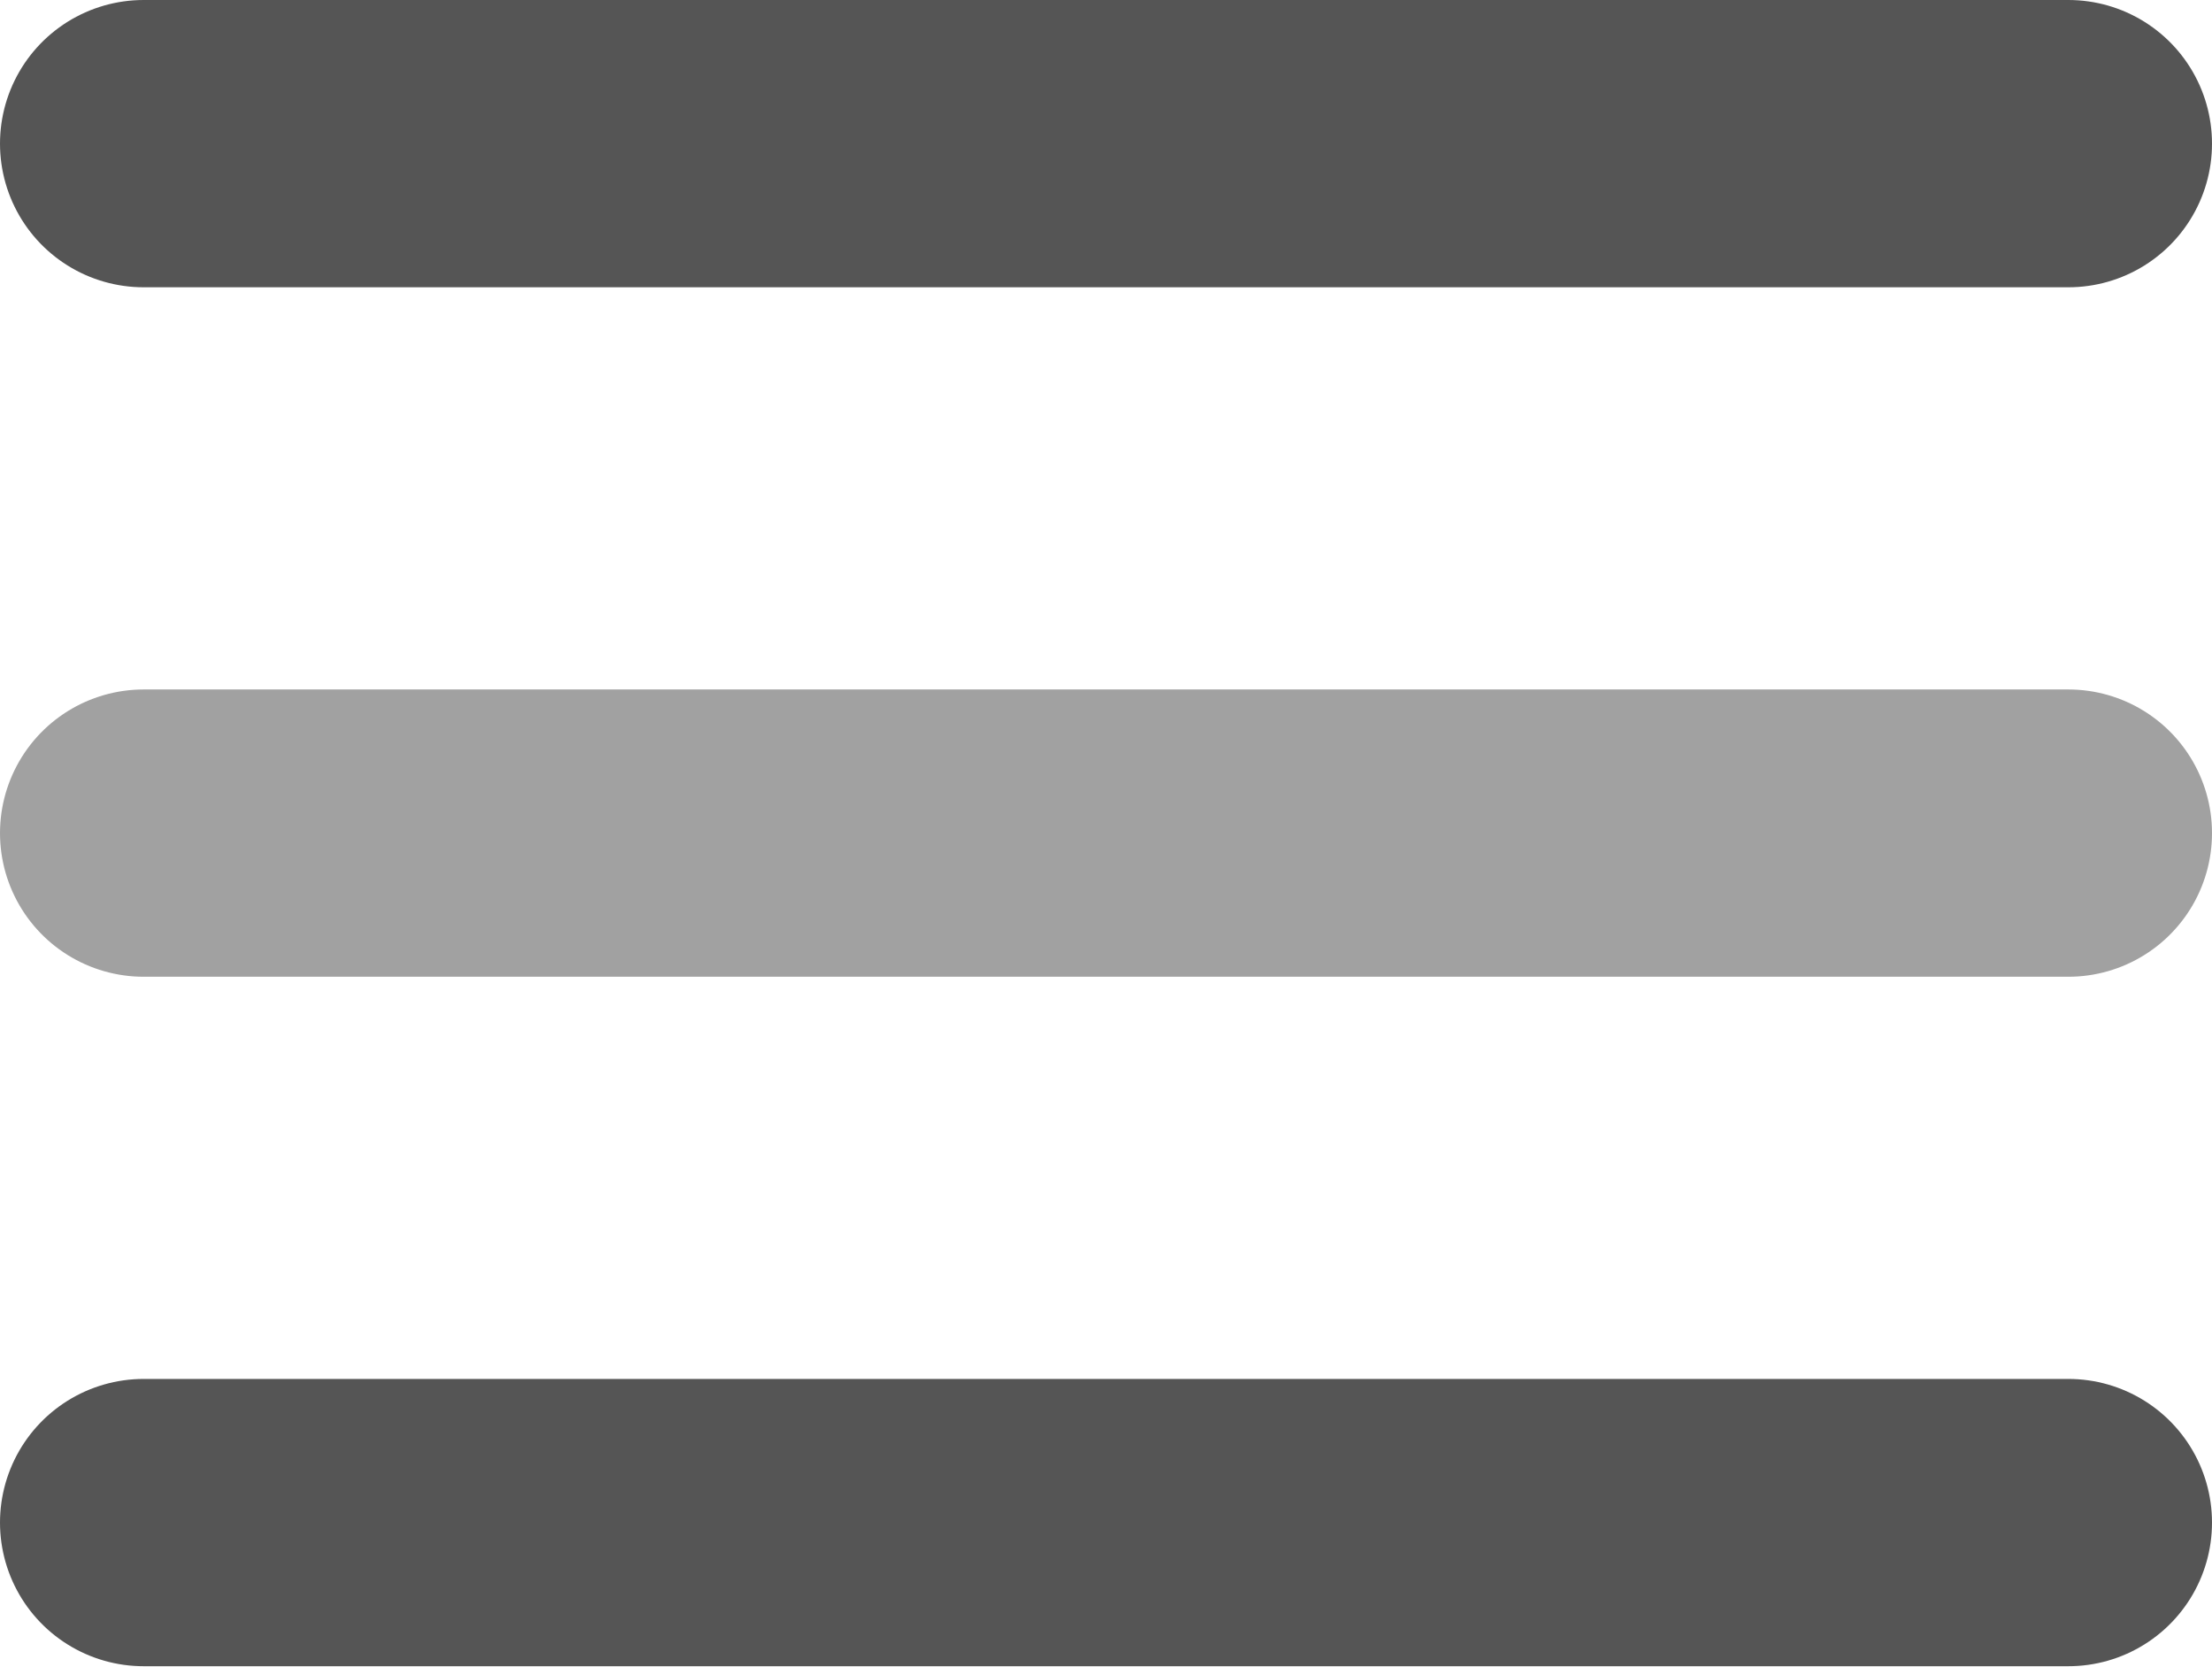
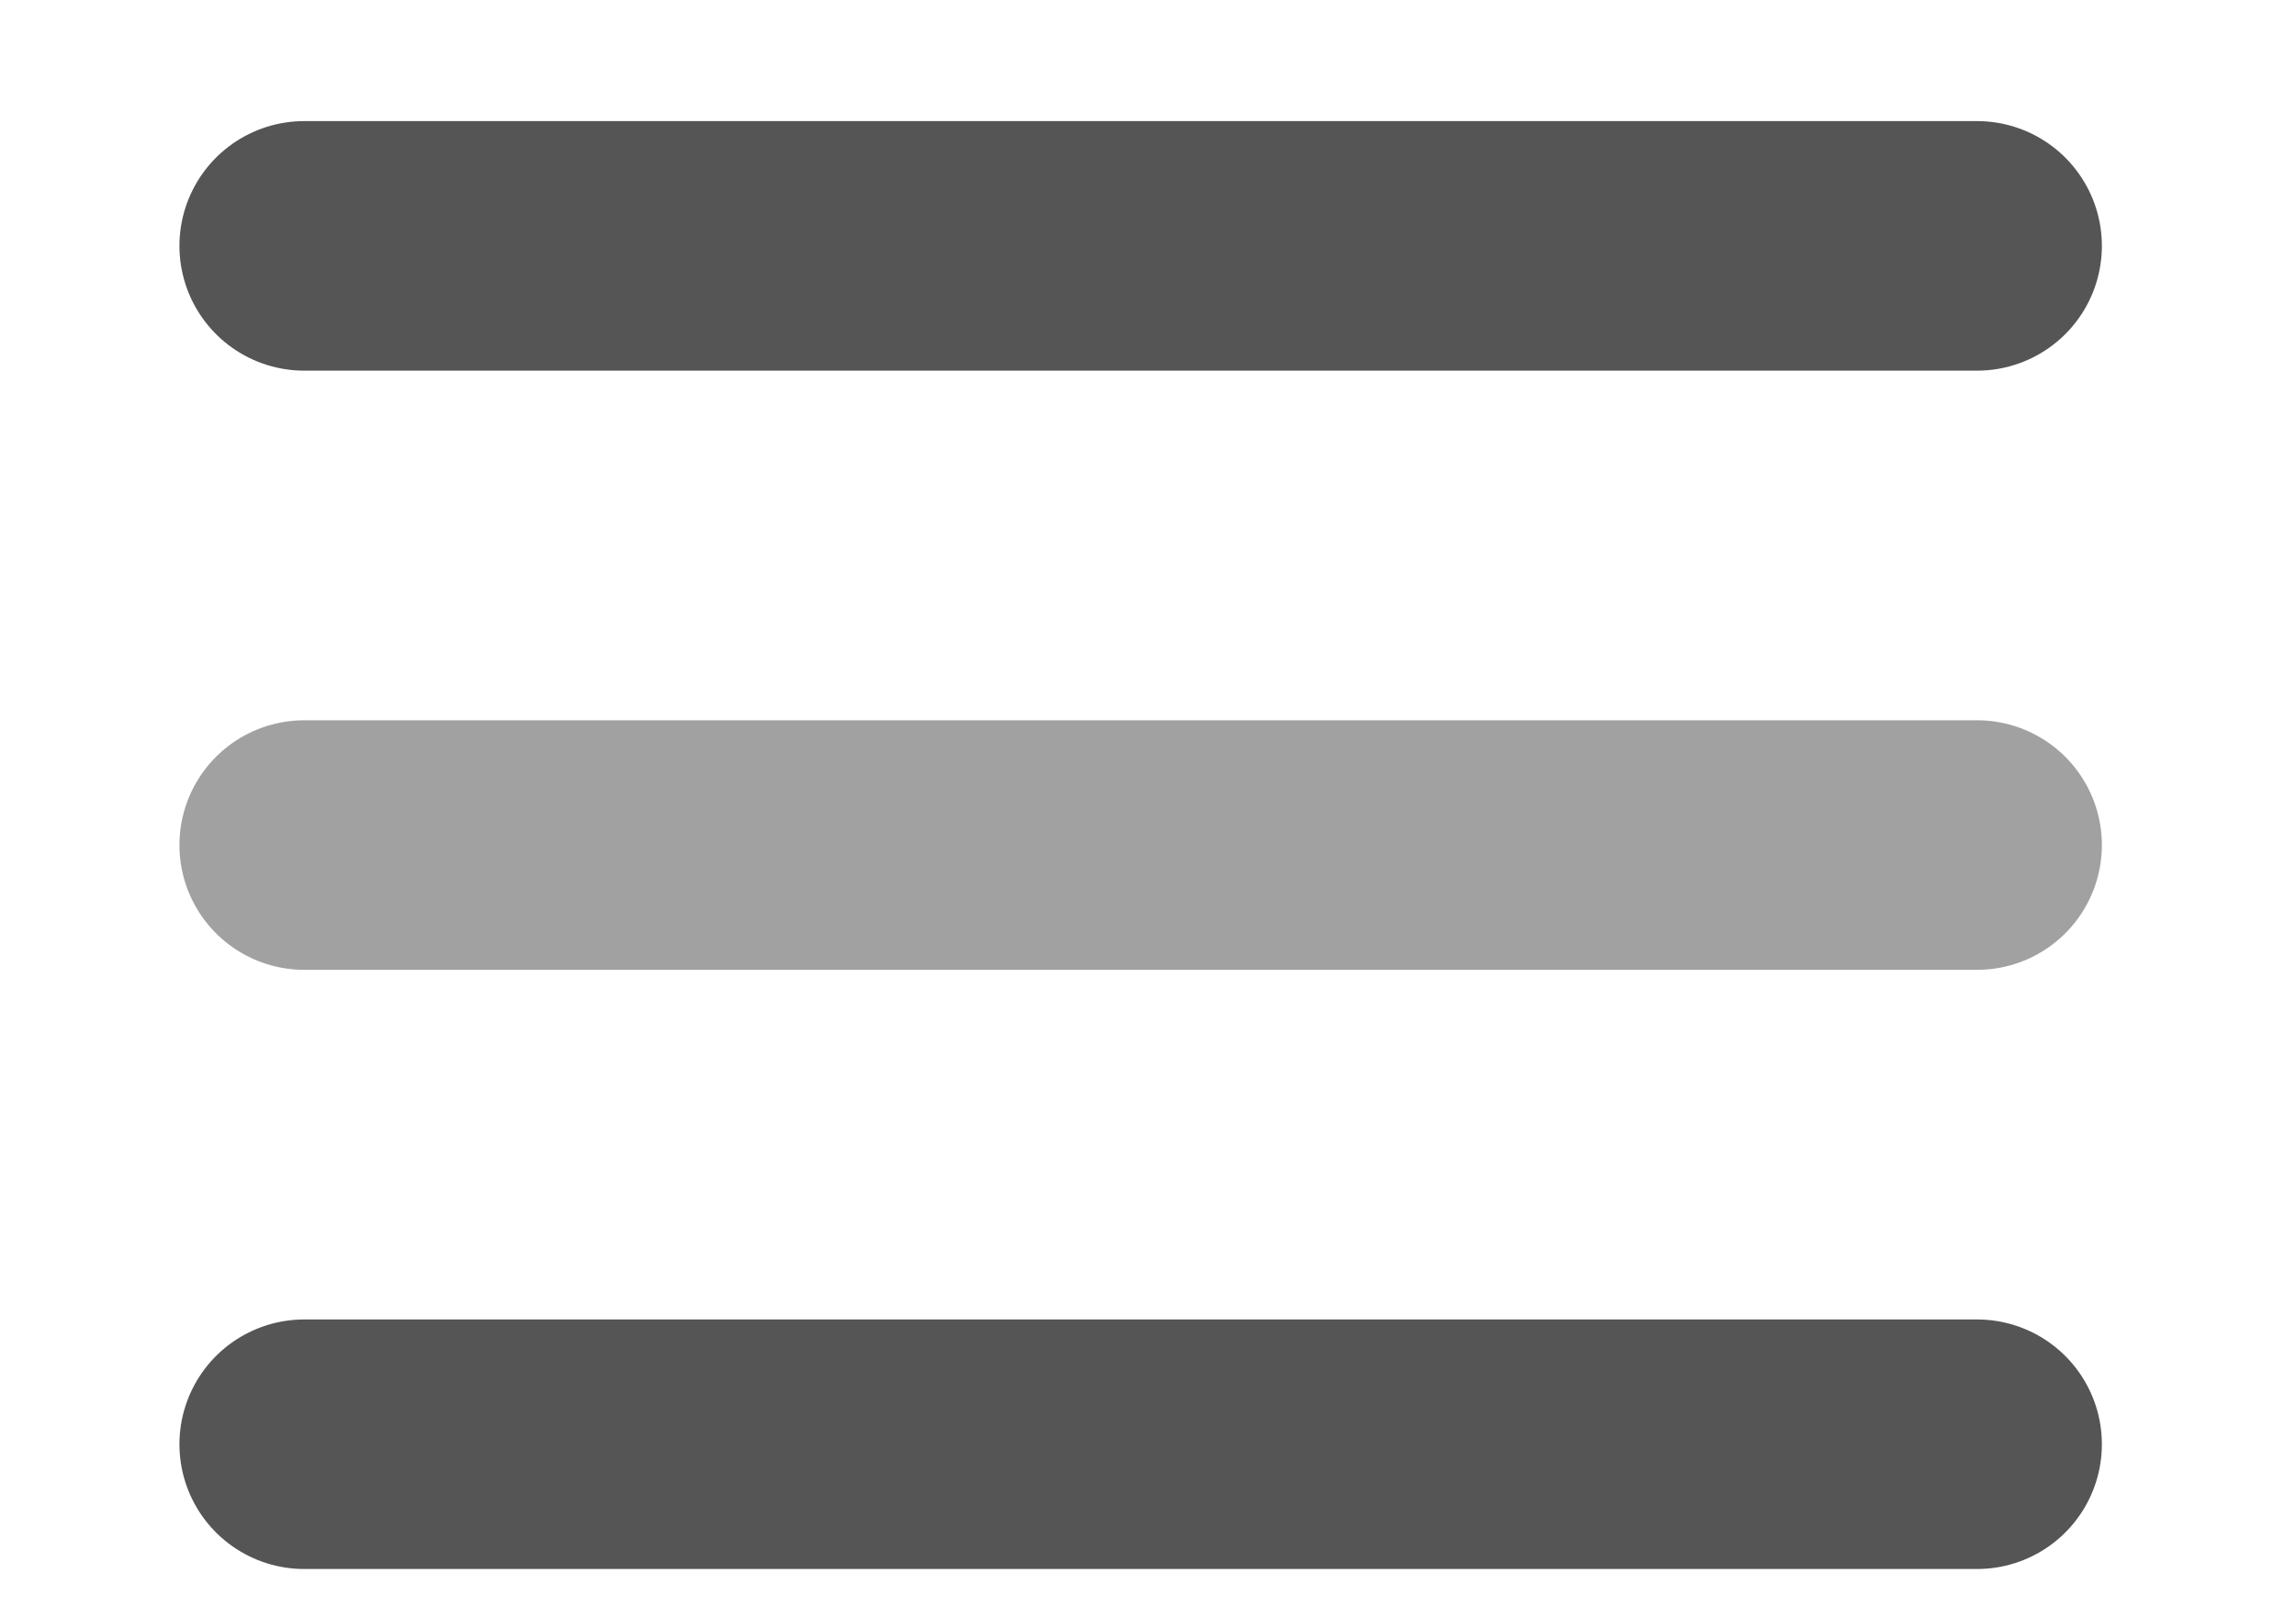
- <svg xmlns="http://www.w3.org/2000/svg" width="77" height="58" viewBox="0 0 77 58" fill="none">
-   <line x1="5" y1="5" x2="72" y2="5" stroke="#555555" stroke-width="10" stroke-linecap="round" />
-   <line x1="5" y1="29" x2="72" y2="29" stroke="#A1A1A1" stroke-width="10" stroke-linecap="round" />
-   <line x1="5" y1="53" x2="72" y2="53" stroke="#555555" stroke-width="10" stroke-linecap="round" />
+ <svg xmlns="http://www.w3.org/2000/svg" width="10" height="7" viewBox="0 0 10 7" fill="none">
+   <line x1="1.325" y1="1.071" x2="8.611" y2="1.071" stroke="#555555" stroke-width="1.087" stroke-linecap="round" />
+   <line x1="1.325" y1="3.681" x2="8.611" y2="3.681" stroke="#A1A1A1" stroke-width="1.087" stroke-linecap="round" />
+   <line x1="1.325" y1="6.291" x2="8.611" y2="6.291" stroke="#555555" stroke-width="1.087" stroke-linecap="round" />
</svg>
